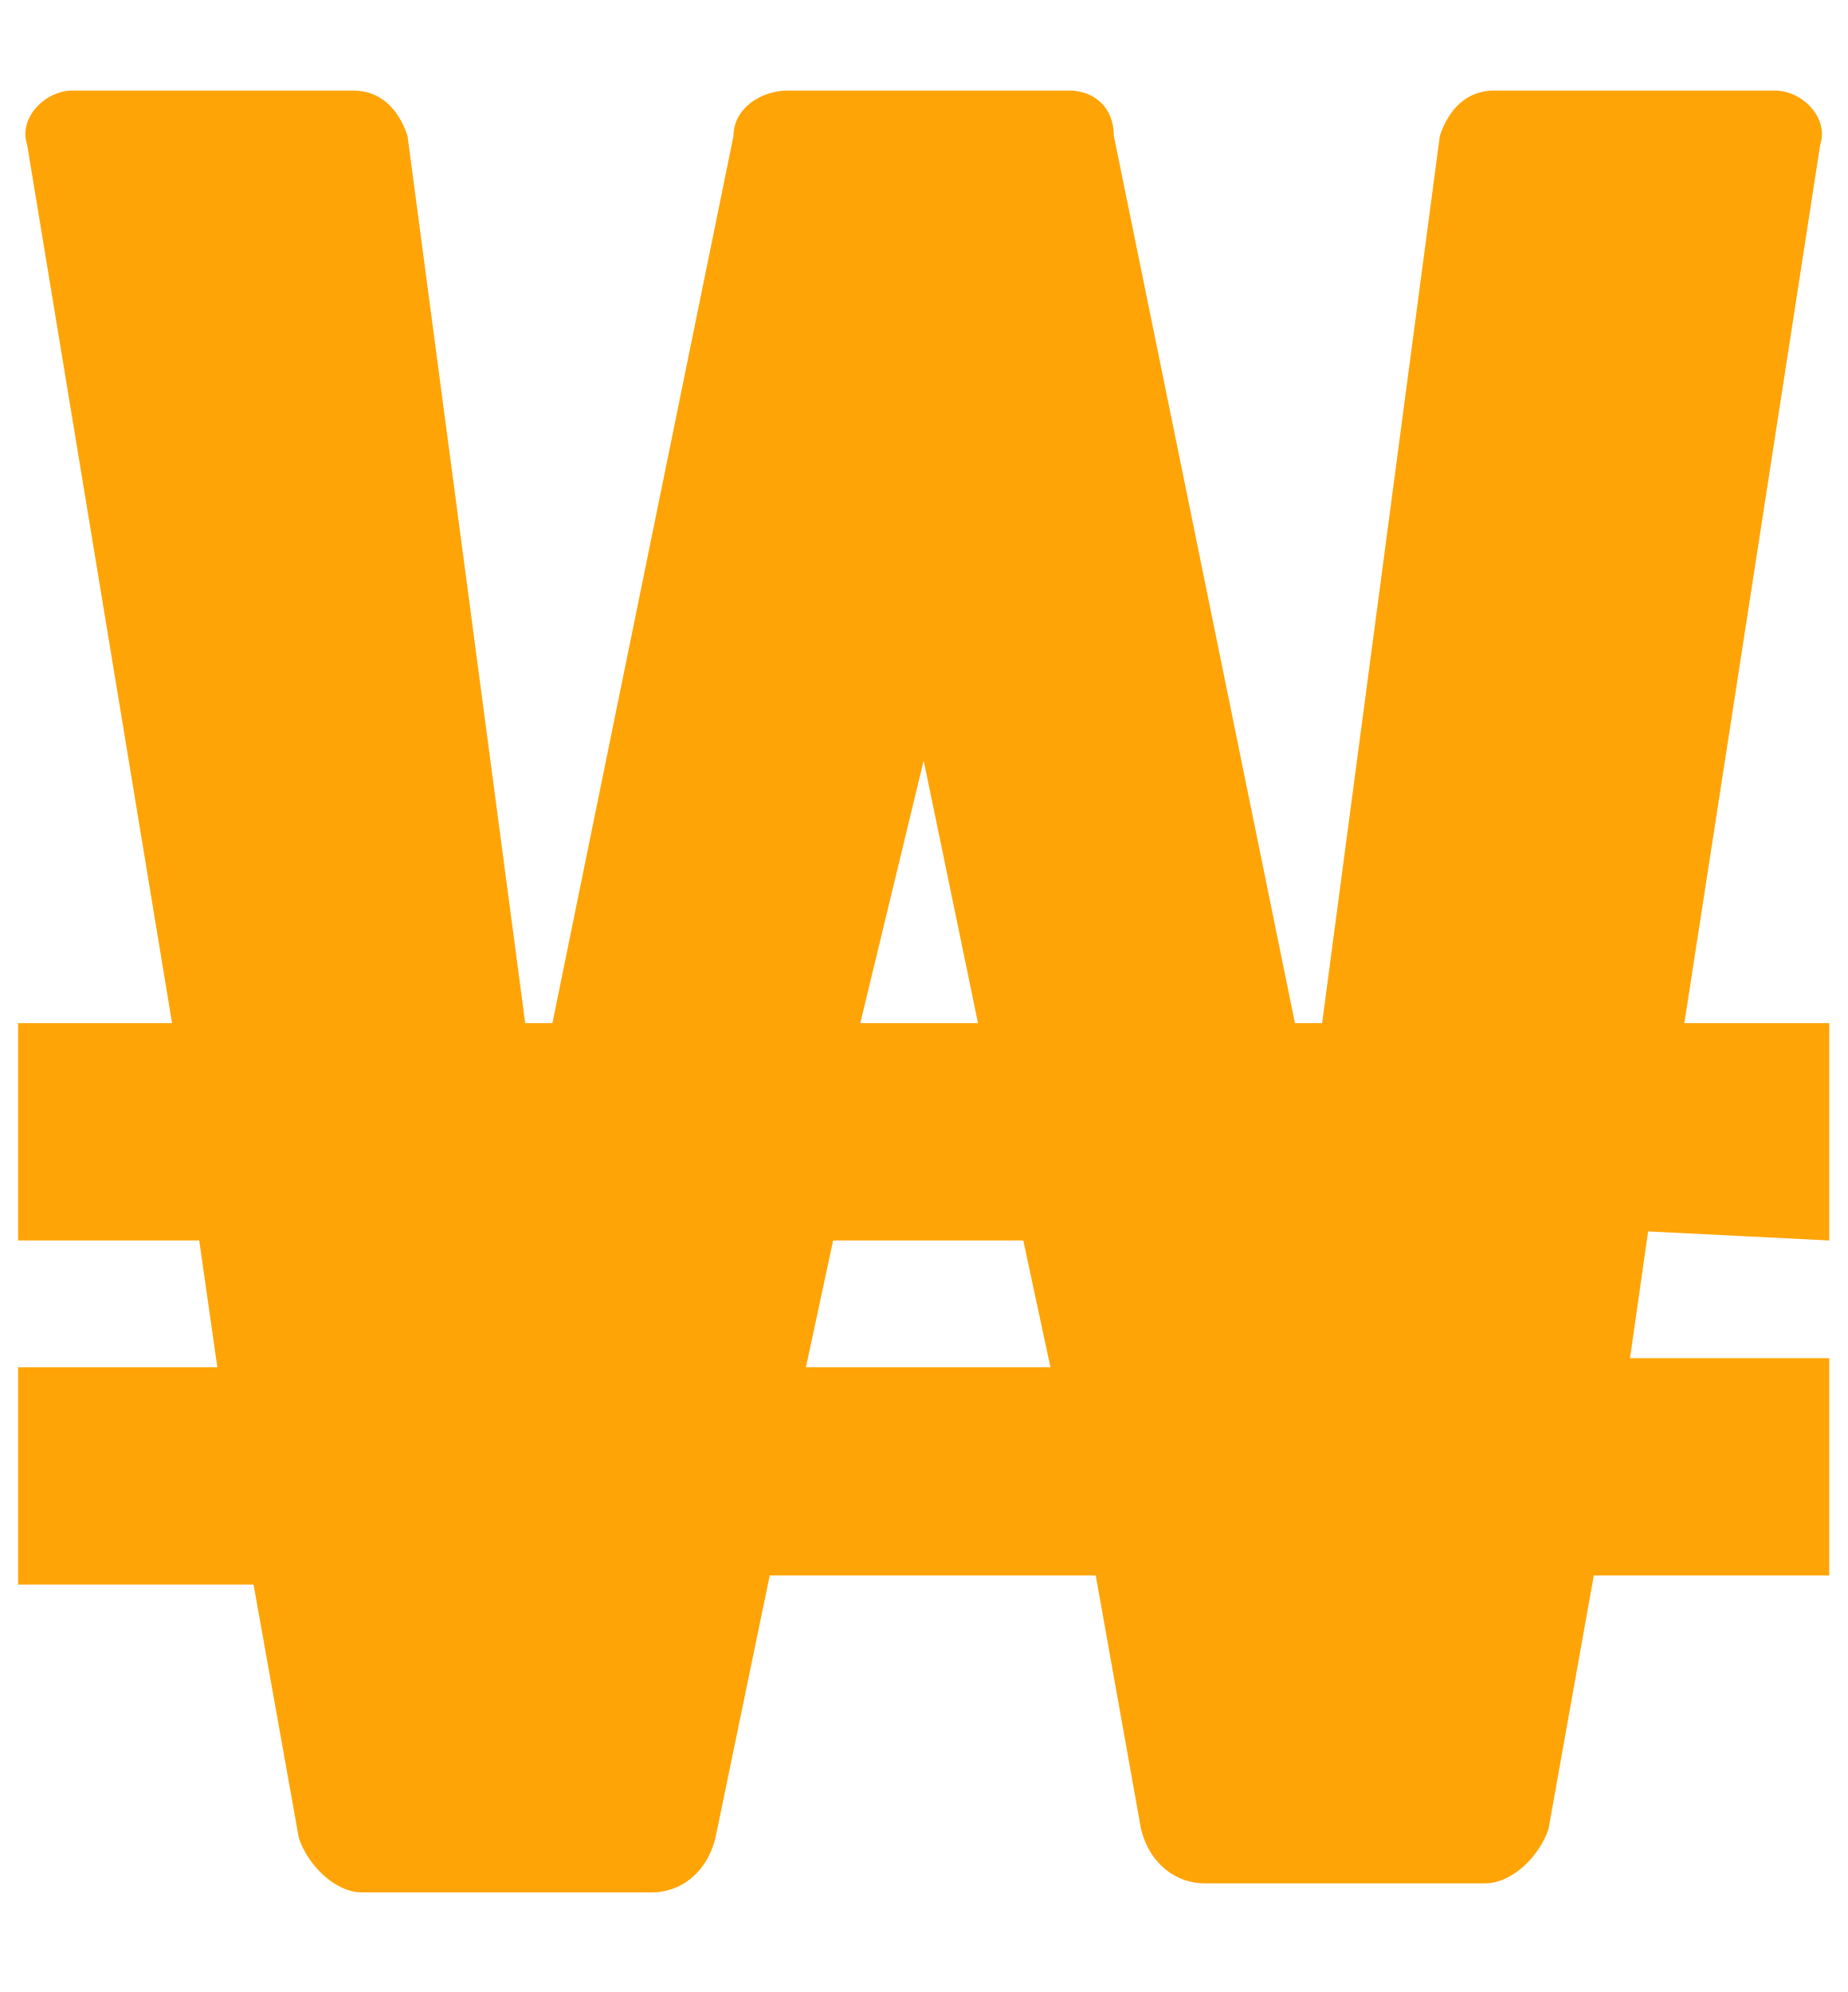
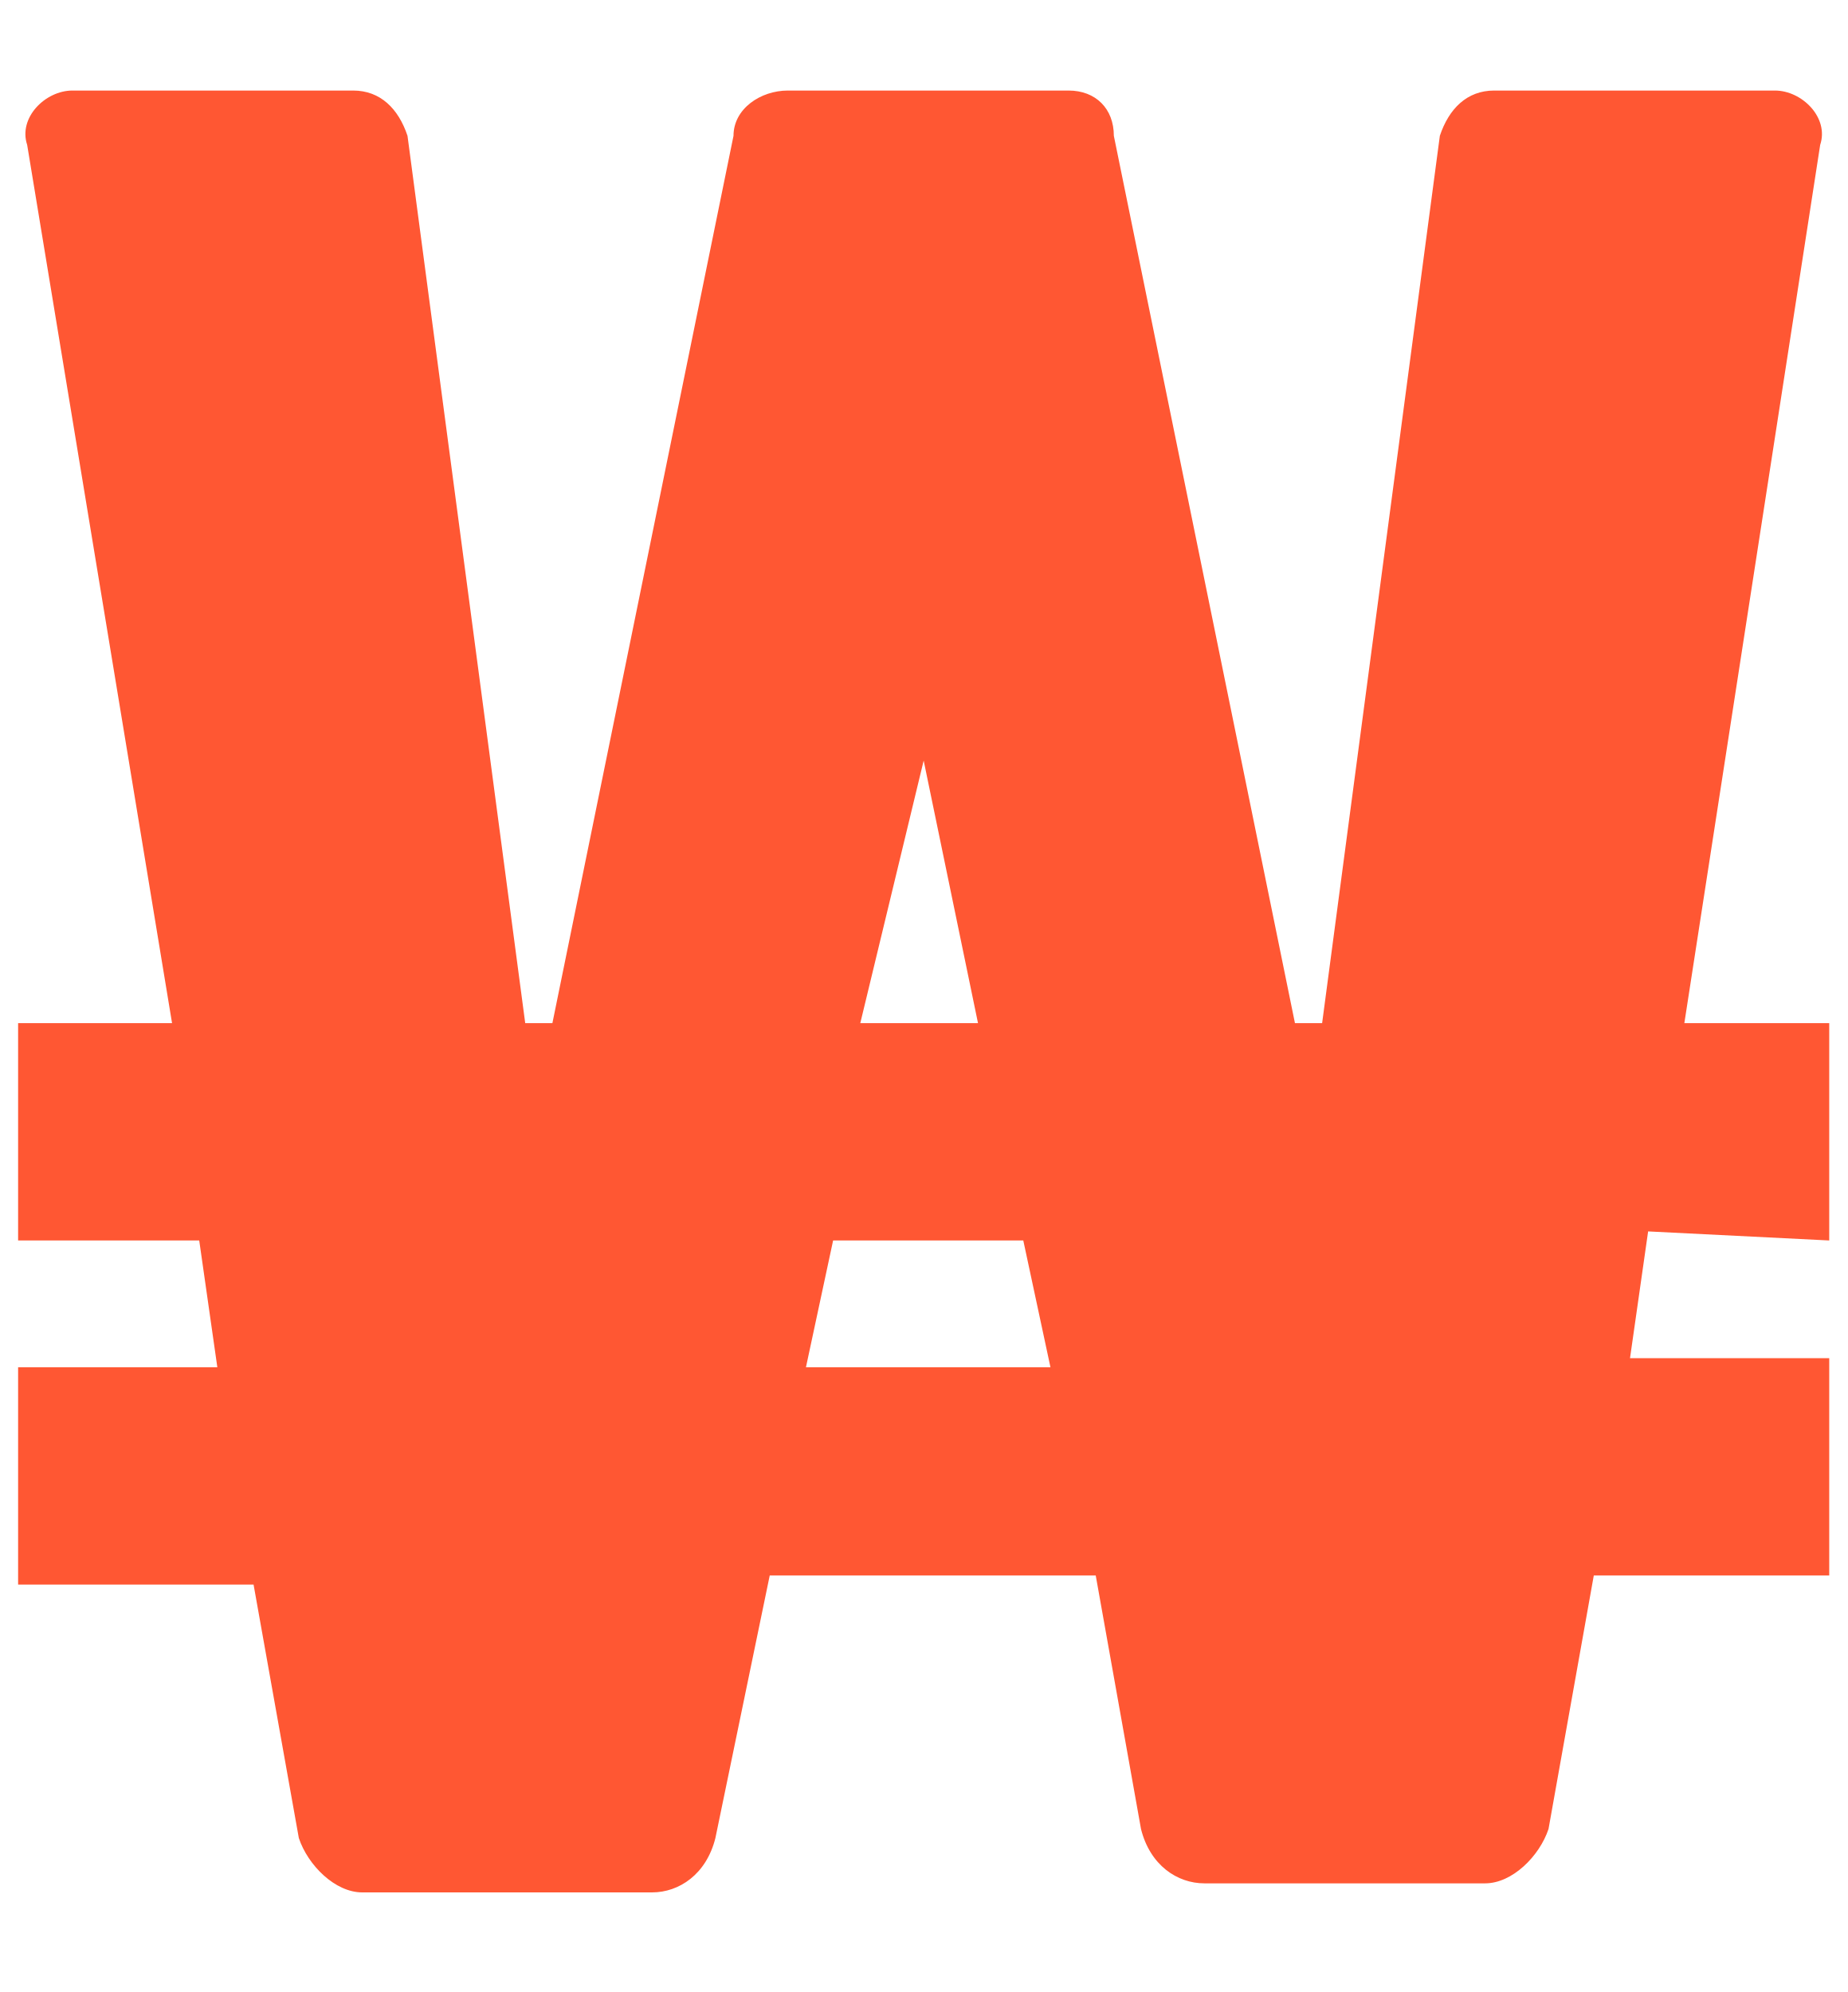
<svg xmlns="http://www.w3.org/2000/svg" version="1.1" id="Фигура_1_1_" x="0px" y="0px" viewBox="0 0 20.4 22" style="enable-background:new 0 0 20.4 22;" xml:space="preserve">
  <style type="text/css">
- 	.st0{fill:#ffa407;}
+ 	.st0{fill:#ff5733;}
</style>
  <g id="Фигура_1">
    <g>
      <path class="st0" d="M20.2,13.7v-2.4h-1.6l1.5-9.7C20.2,1.3,19.9,1,19.6,1h-3.1c-0.3,0-0.5,0.2-0.6,0.5l-1.3,9.8h-0.3l-2-9.8    c0-0.3-0.2-0.5-0.5-0.5H8.7C8.4,1,8.1,1.2,8.1,1.5l-2,9.8H5.8L4.5,1.5C4.4,1.2,4.2,1,3.9,1H0.8C0.5,1,0.2,1.3,0.3,1.6l1.6,9.7H0.2    v2.4h2l0.2,1.4H0.2v2.4h2.6l0.5,2.8c0.1,0.3,0.4,0.6,0.7,0.6h3.2c0.3,0,0.6-0.2,0.7-0.6l0.6-2.9h3.6l0.5,2.8    c0.1,0.4,0.4,0.6,0.7,0.6h3.1c0.3,0,0.6-0.3,0.7-0.6l0.5-2.8h2.6V15H18l0.2-1.4L20.2,13.7L20.2,13.7z M10.2,8.4L10.2,8.4l0.6,2.9    H9.5L10.2,8.4z M8.9,15.1l0.3-1.4h2.1l0.3,1.4H8.9z" />
    </g>
  </g>
</svg>
